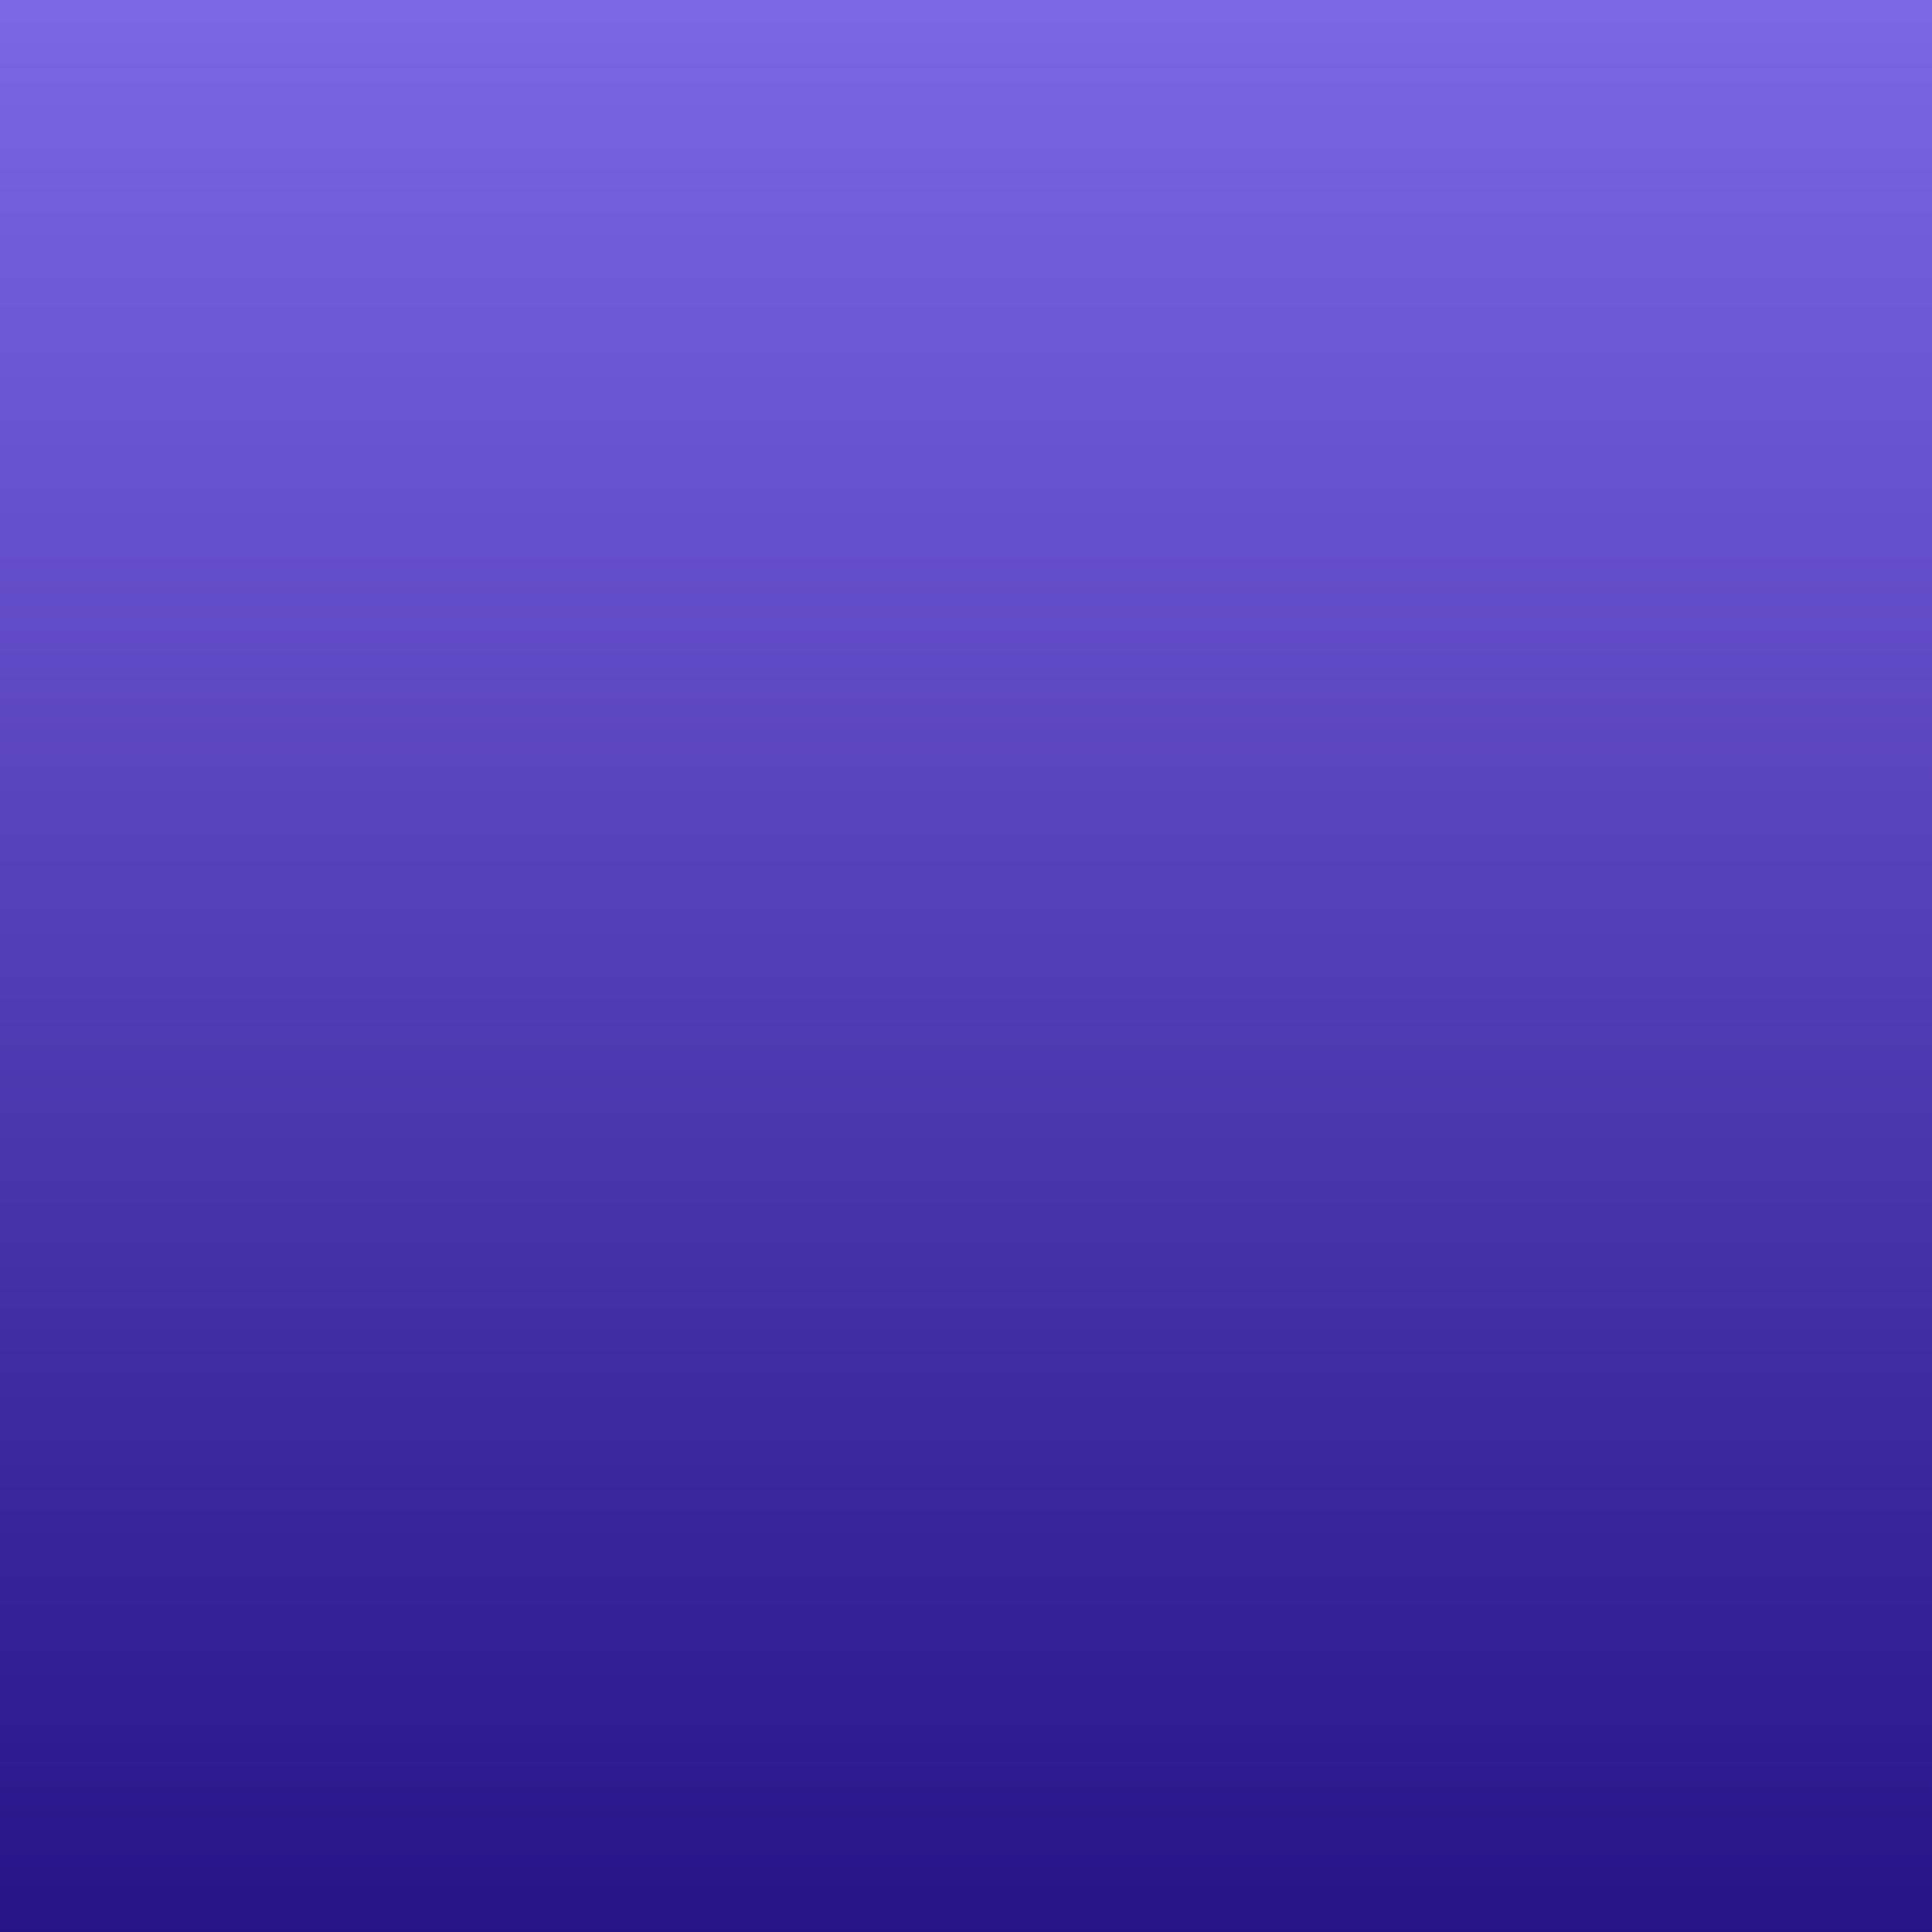
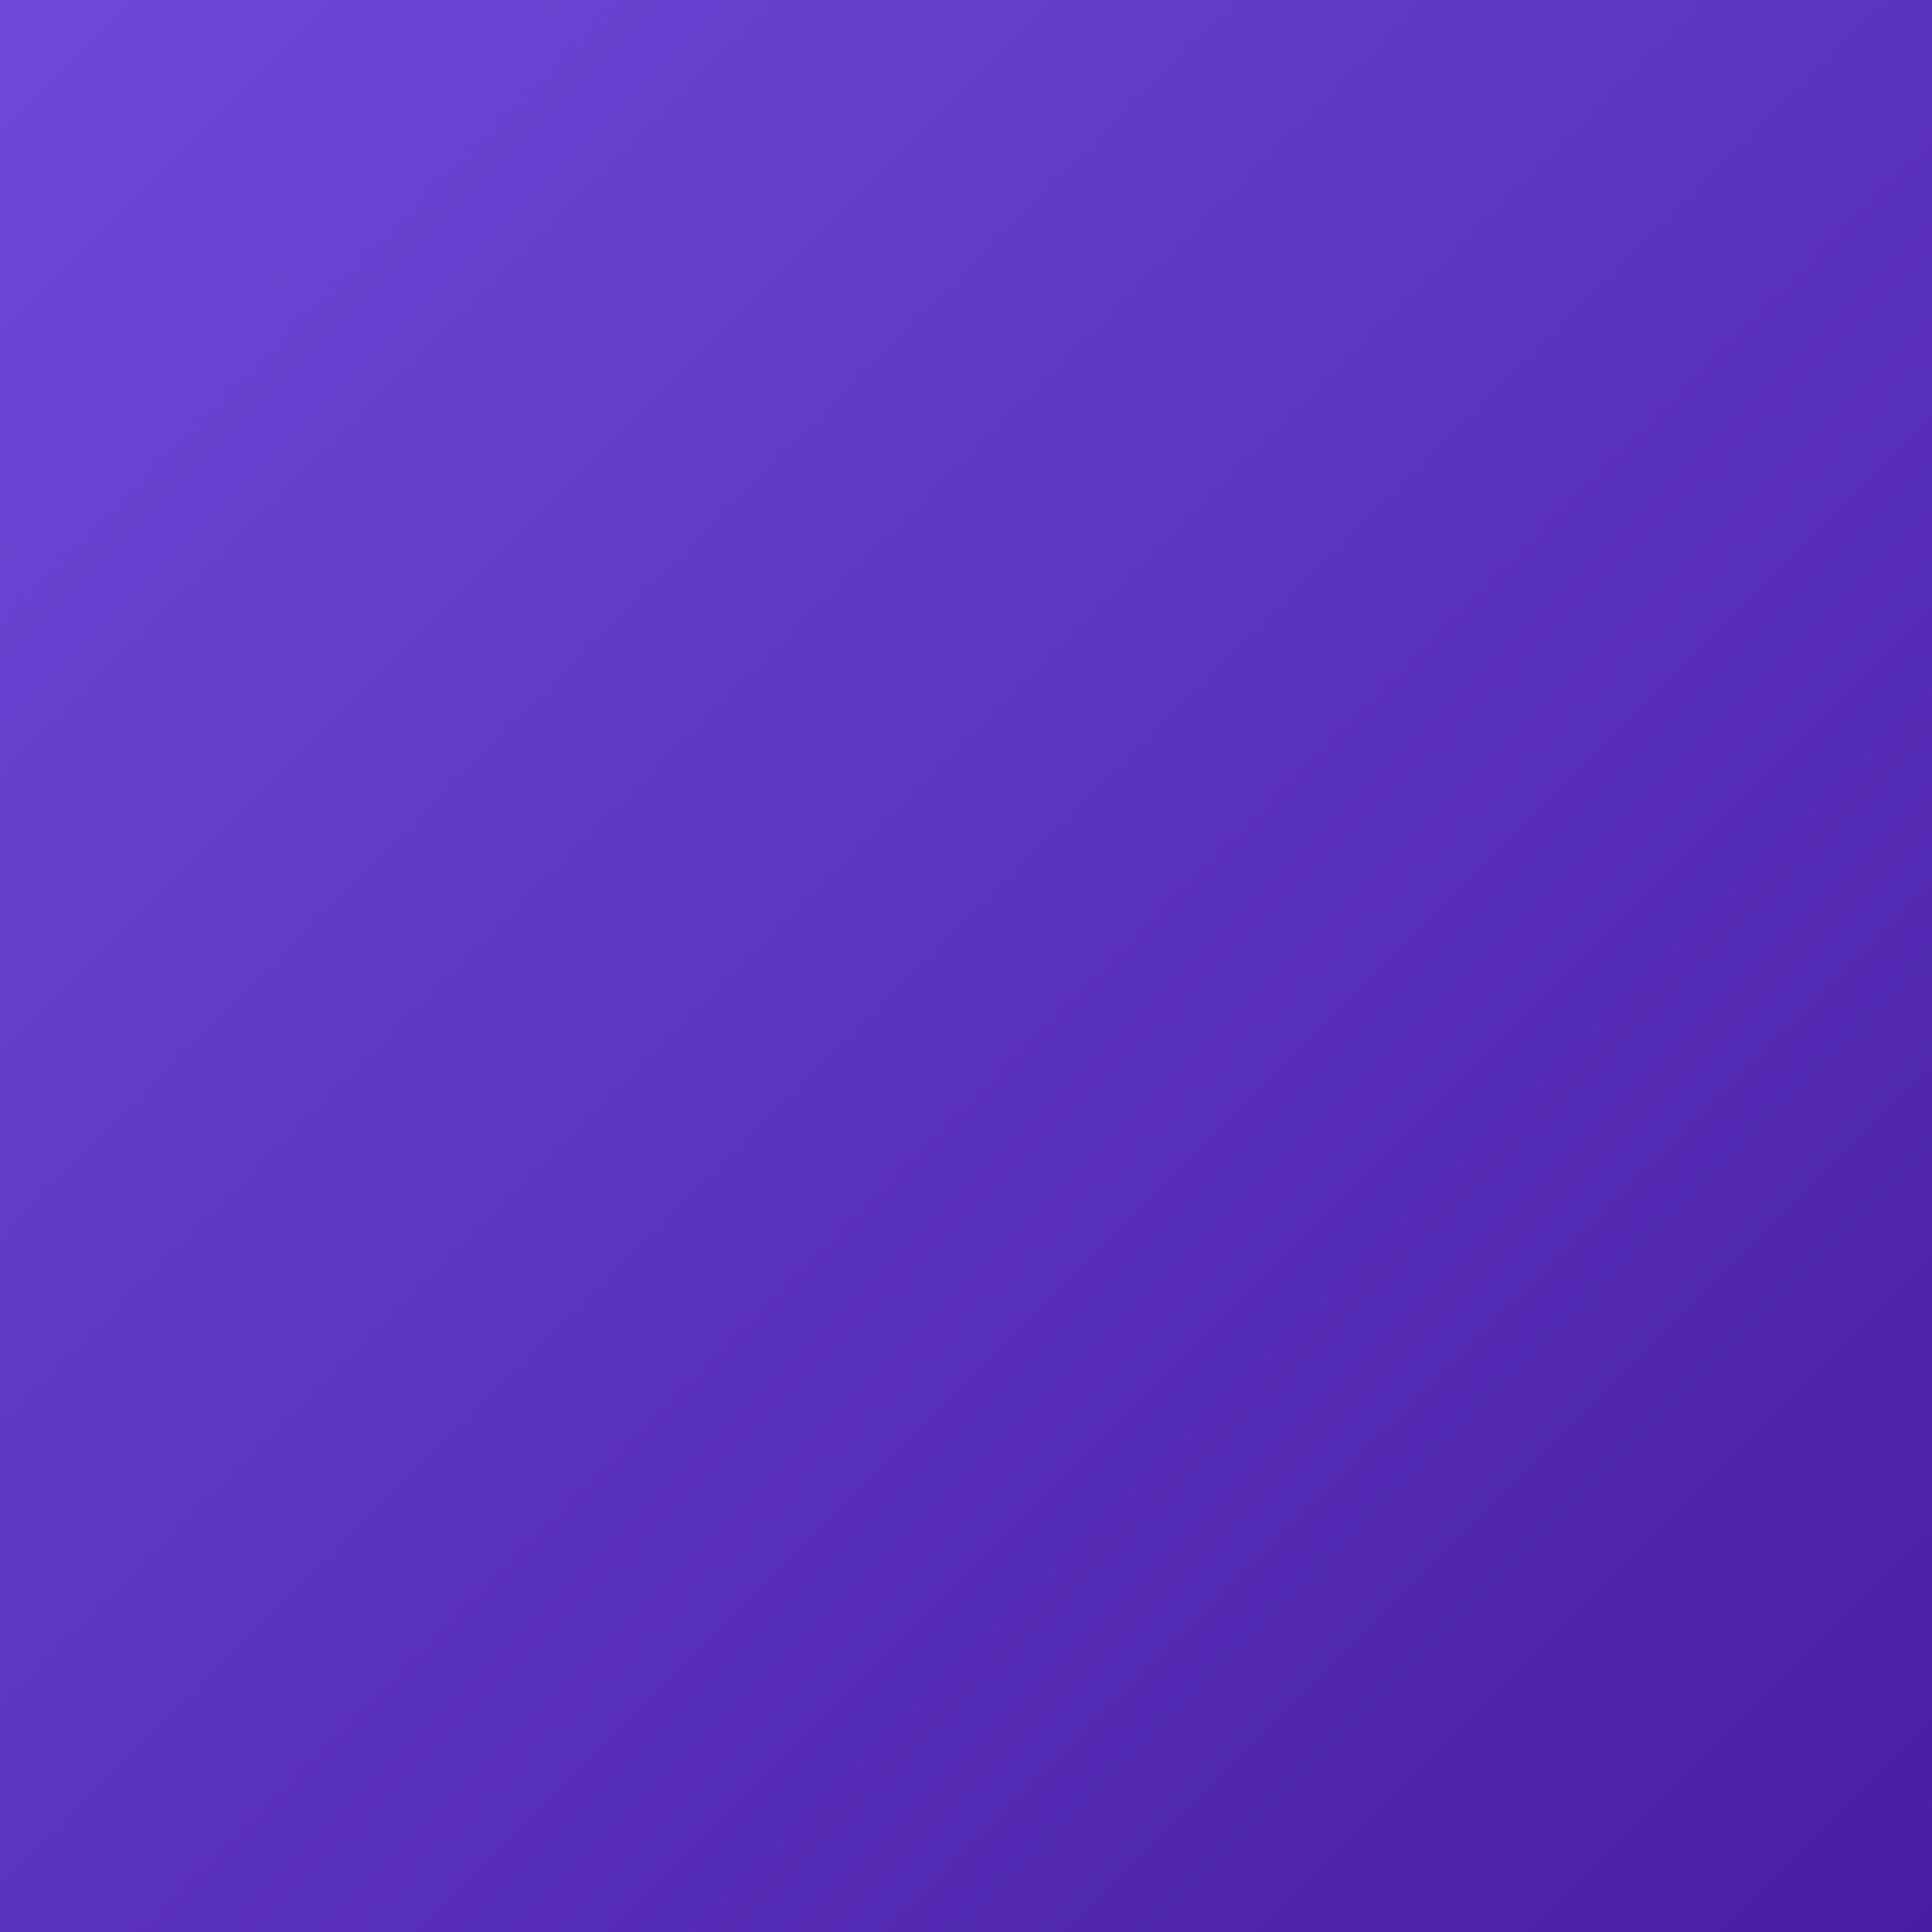
- <svg xmlns="http://www.w3.org/2000/svg" viewBox="0 0 200 200">
+ <svg xmlns="http://www.w3.org/2000/svg" viewBox="0 0 2000 2000" width="2000" height="2000">
  <defs>
-     <linearGradient id="background" x1="0%" y1="0%" x2="0%" y2="100%">
-       <stop offset="0" style="stop-color:#7c67e4; stop-opacity:1" />
-       <stop offset="1" style="stop-color:#261386; stop-opacity:1" />
+     <linearGradient id="bg" x1="0" y1="0" x2="1" y2="1">
+       <stop offset="0" stop-color="#7048D8" />
+       <stop offset="1" stop-color="#481EA4" />
    </linearGradient>
  </defs>
-   <rect width="200" height="200" fill="url(#background)" />
+   <rect width="2000" height="2000" fill="url(#bg)" />
</svg>
